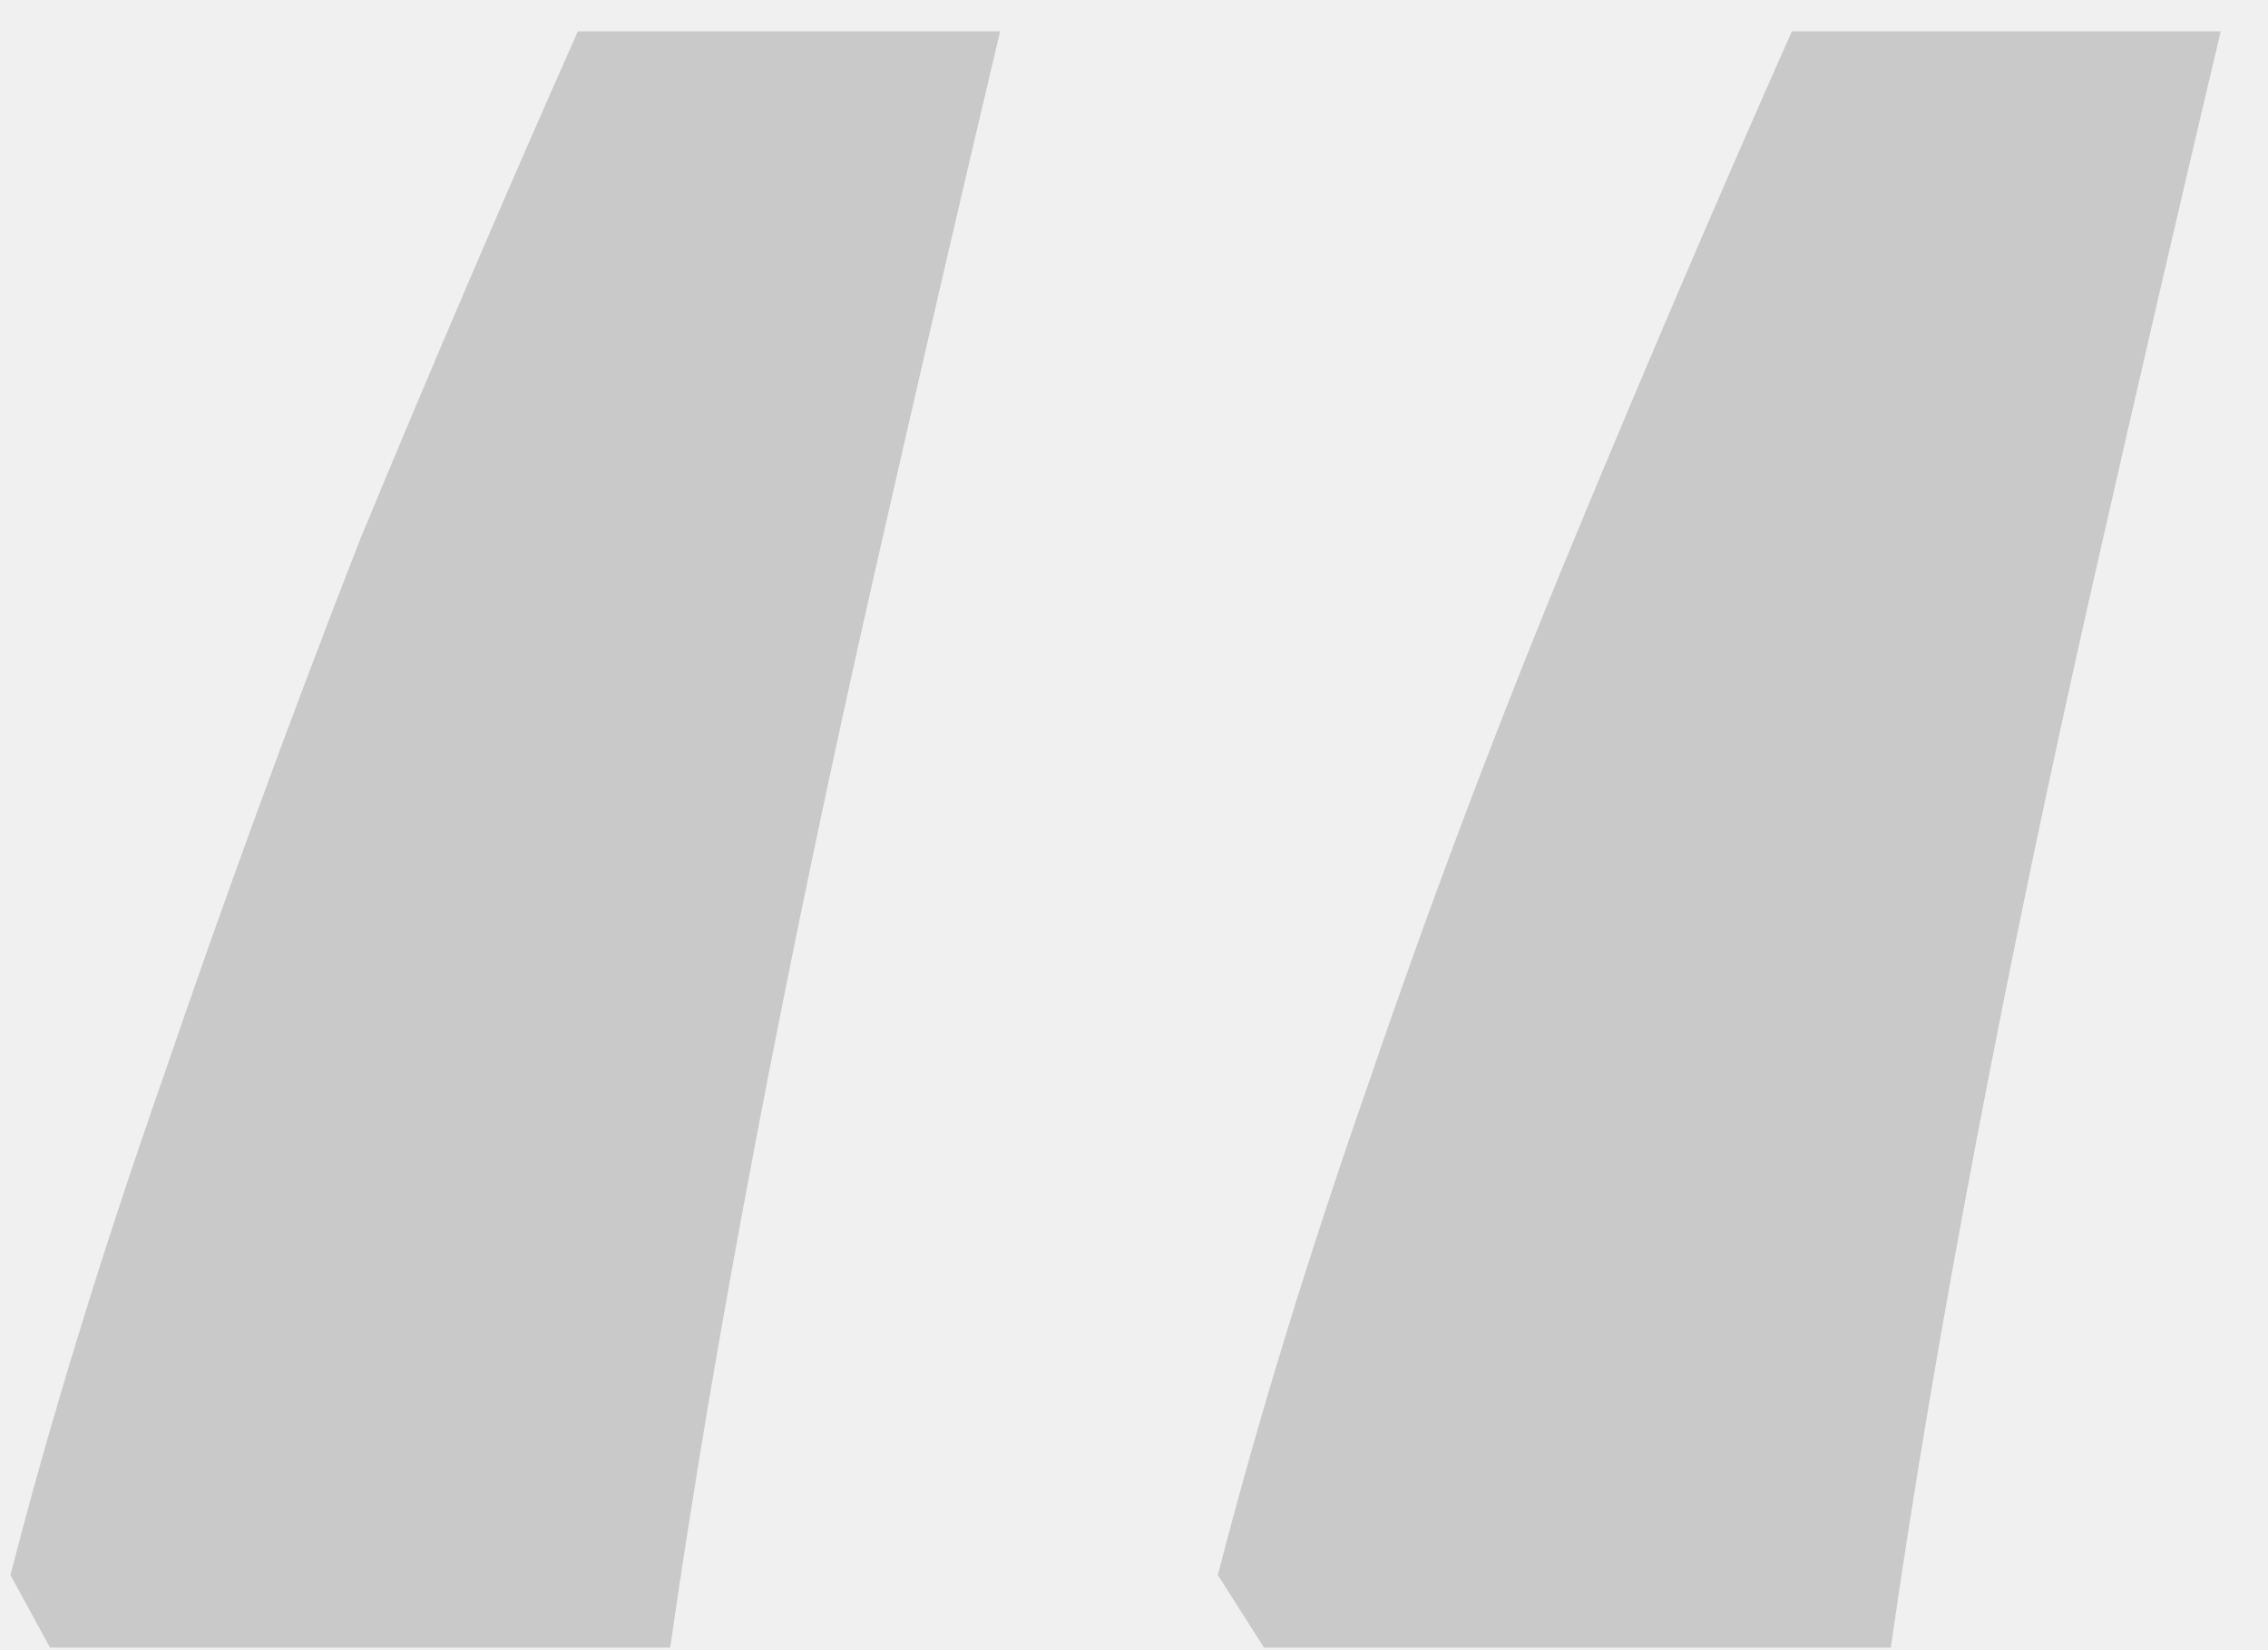
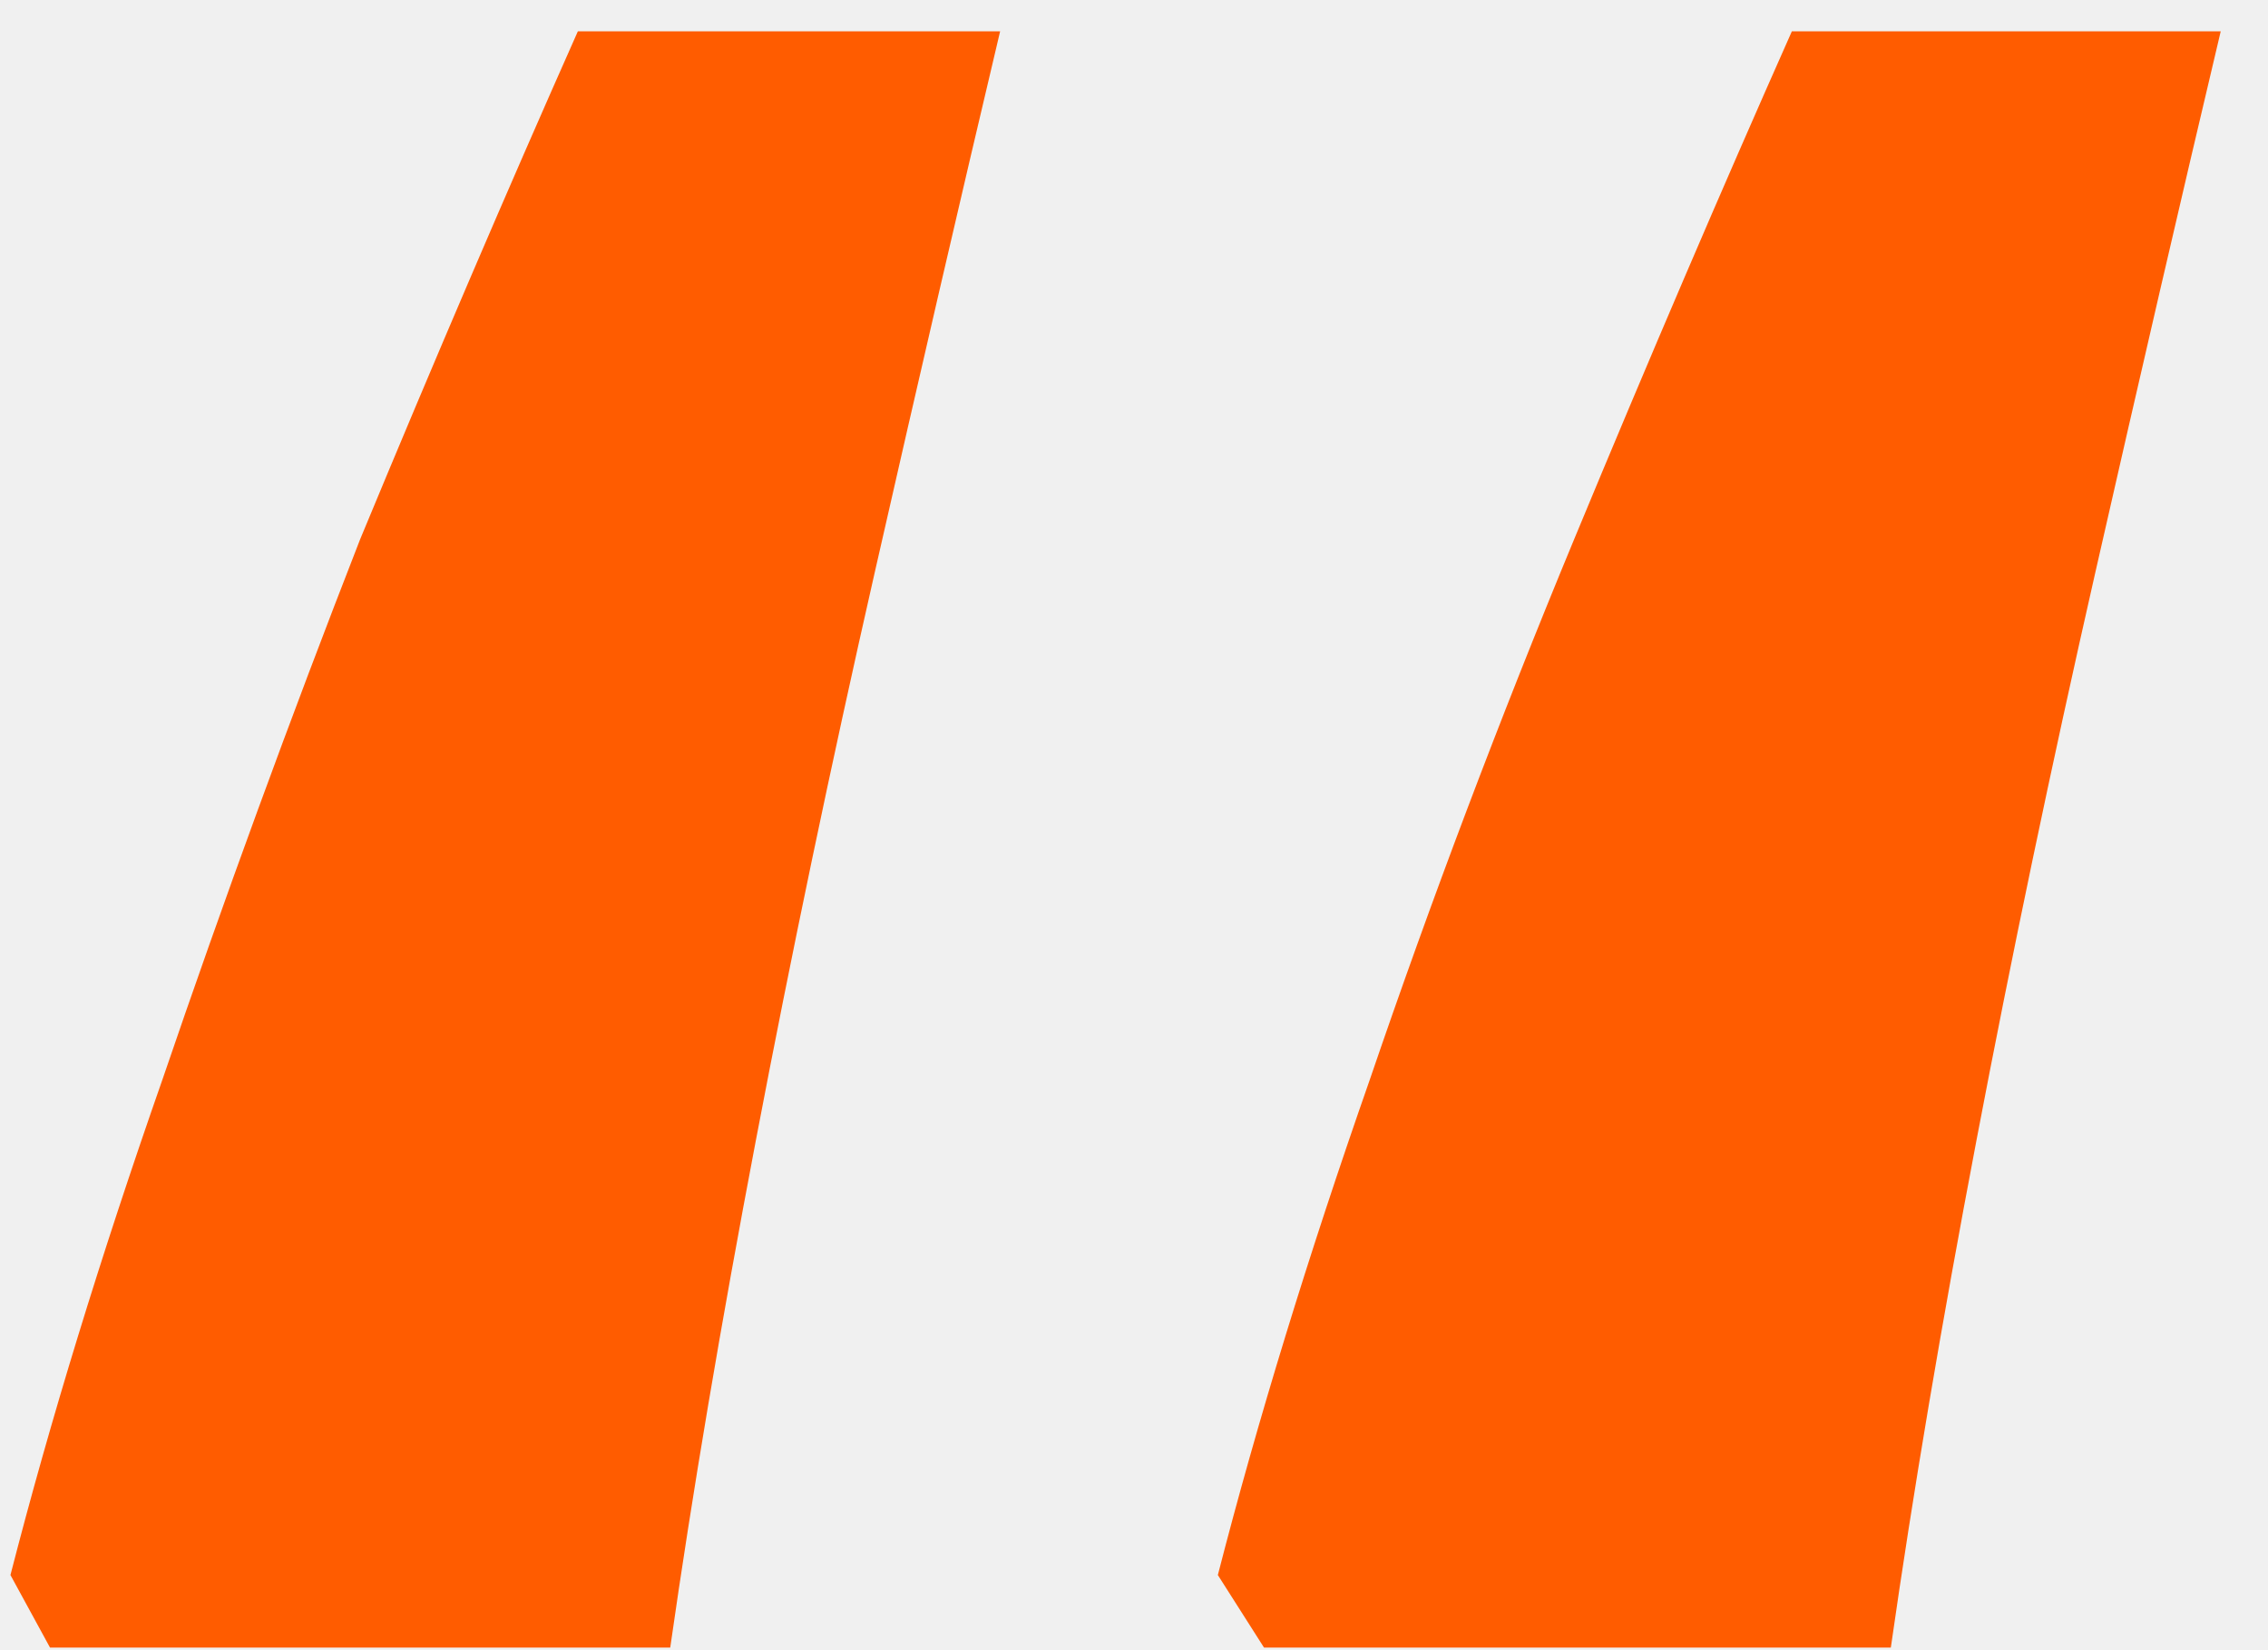
<svg xmlns="http://www.w3.org/2000/svg" width="33" height="24" viewBox="0 0 33 24" fill="none">
-   <path opacity="0.4" d="M32.312 0.456C31.736 2.888 31.128 5.512 30.488 8.328C29.848 11.144 29.272 13.896 28.76 16.584C28.248 19.272 27.832 21.736 27.512 23.976H18.392L17.72 22.92C18.296 20.68 19.032 18.28 19.928 15.72C20.824 13.096 21.816 10.472 22.904 7.848C23.992 5.224 25.048 2.76 26.072 0.456H32.312ZM14.552 0.456C13.976 2.888 13.368 5.512 12.728 8.328C12.088 11.144 11.512 13.896 11 16.584C10.488 19.272 10.072 21.736 9.752 23.976H0.728L0.152 22.92C0.728 20.68 1.464 18.28 2.36 15.72C3.256 13.096 4.216 10.472 5.24 7.848C6.328 5.224 7.384 2.76 8.408 0.456H14.552Z" fill="black" fill-opacity="0.4" />
+   <g clip-path="url(#clip0_1813_5313)">
+     <path d="M32.312 0.456C31.736 2.888 31.128 5.512 30.488 8.328C29.848 11.144 29.272 13.896 28.76 16.584C28.248 19.272 27.832 21.736 27.512 23.976H18.392L17.72 22.92C18.296 20.68 19.032 18.28 19.928 15.72C20.824 13.096 21.816 10.472 22.904 7.848C23.992 5.224 25.048 2.76 26.072 0.456H32.312ZM14.552 0.456C13.976 2.888 13.368 5.512 12.728 8.328C12.088 11.144 11.512 13.896 11 16.584C10.488 19.272 10.072 21.736 9.752 23.976H0.728L0.152 22.92C0.728 20.68 1.464 18.28 2.36 15.72C3.256 13.096 4.216 10.472 5.24 7.848C6.328 5.224 7.384 2.76 8.408 0.456H14.552Z" fill="#FF5C00" />
+   </g>
+   <defs>
+     <clipPath id="clip0_1813_5313">
+       <rect width="33" height="24" fill="white" />
+     </clipPath>
+   </defs>
</svg>
